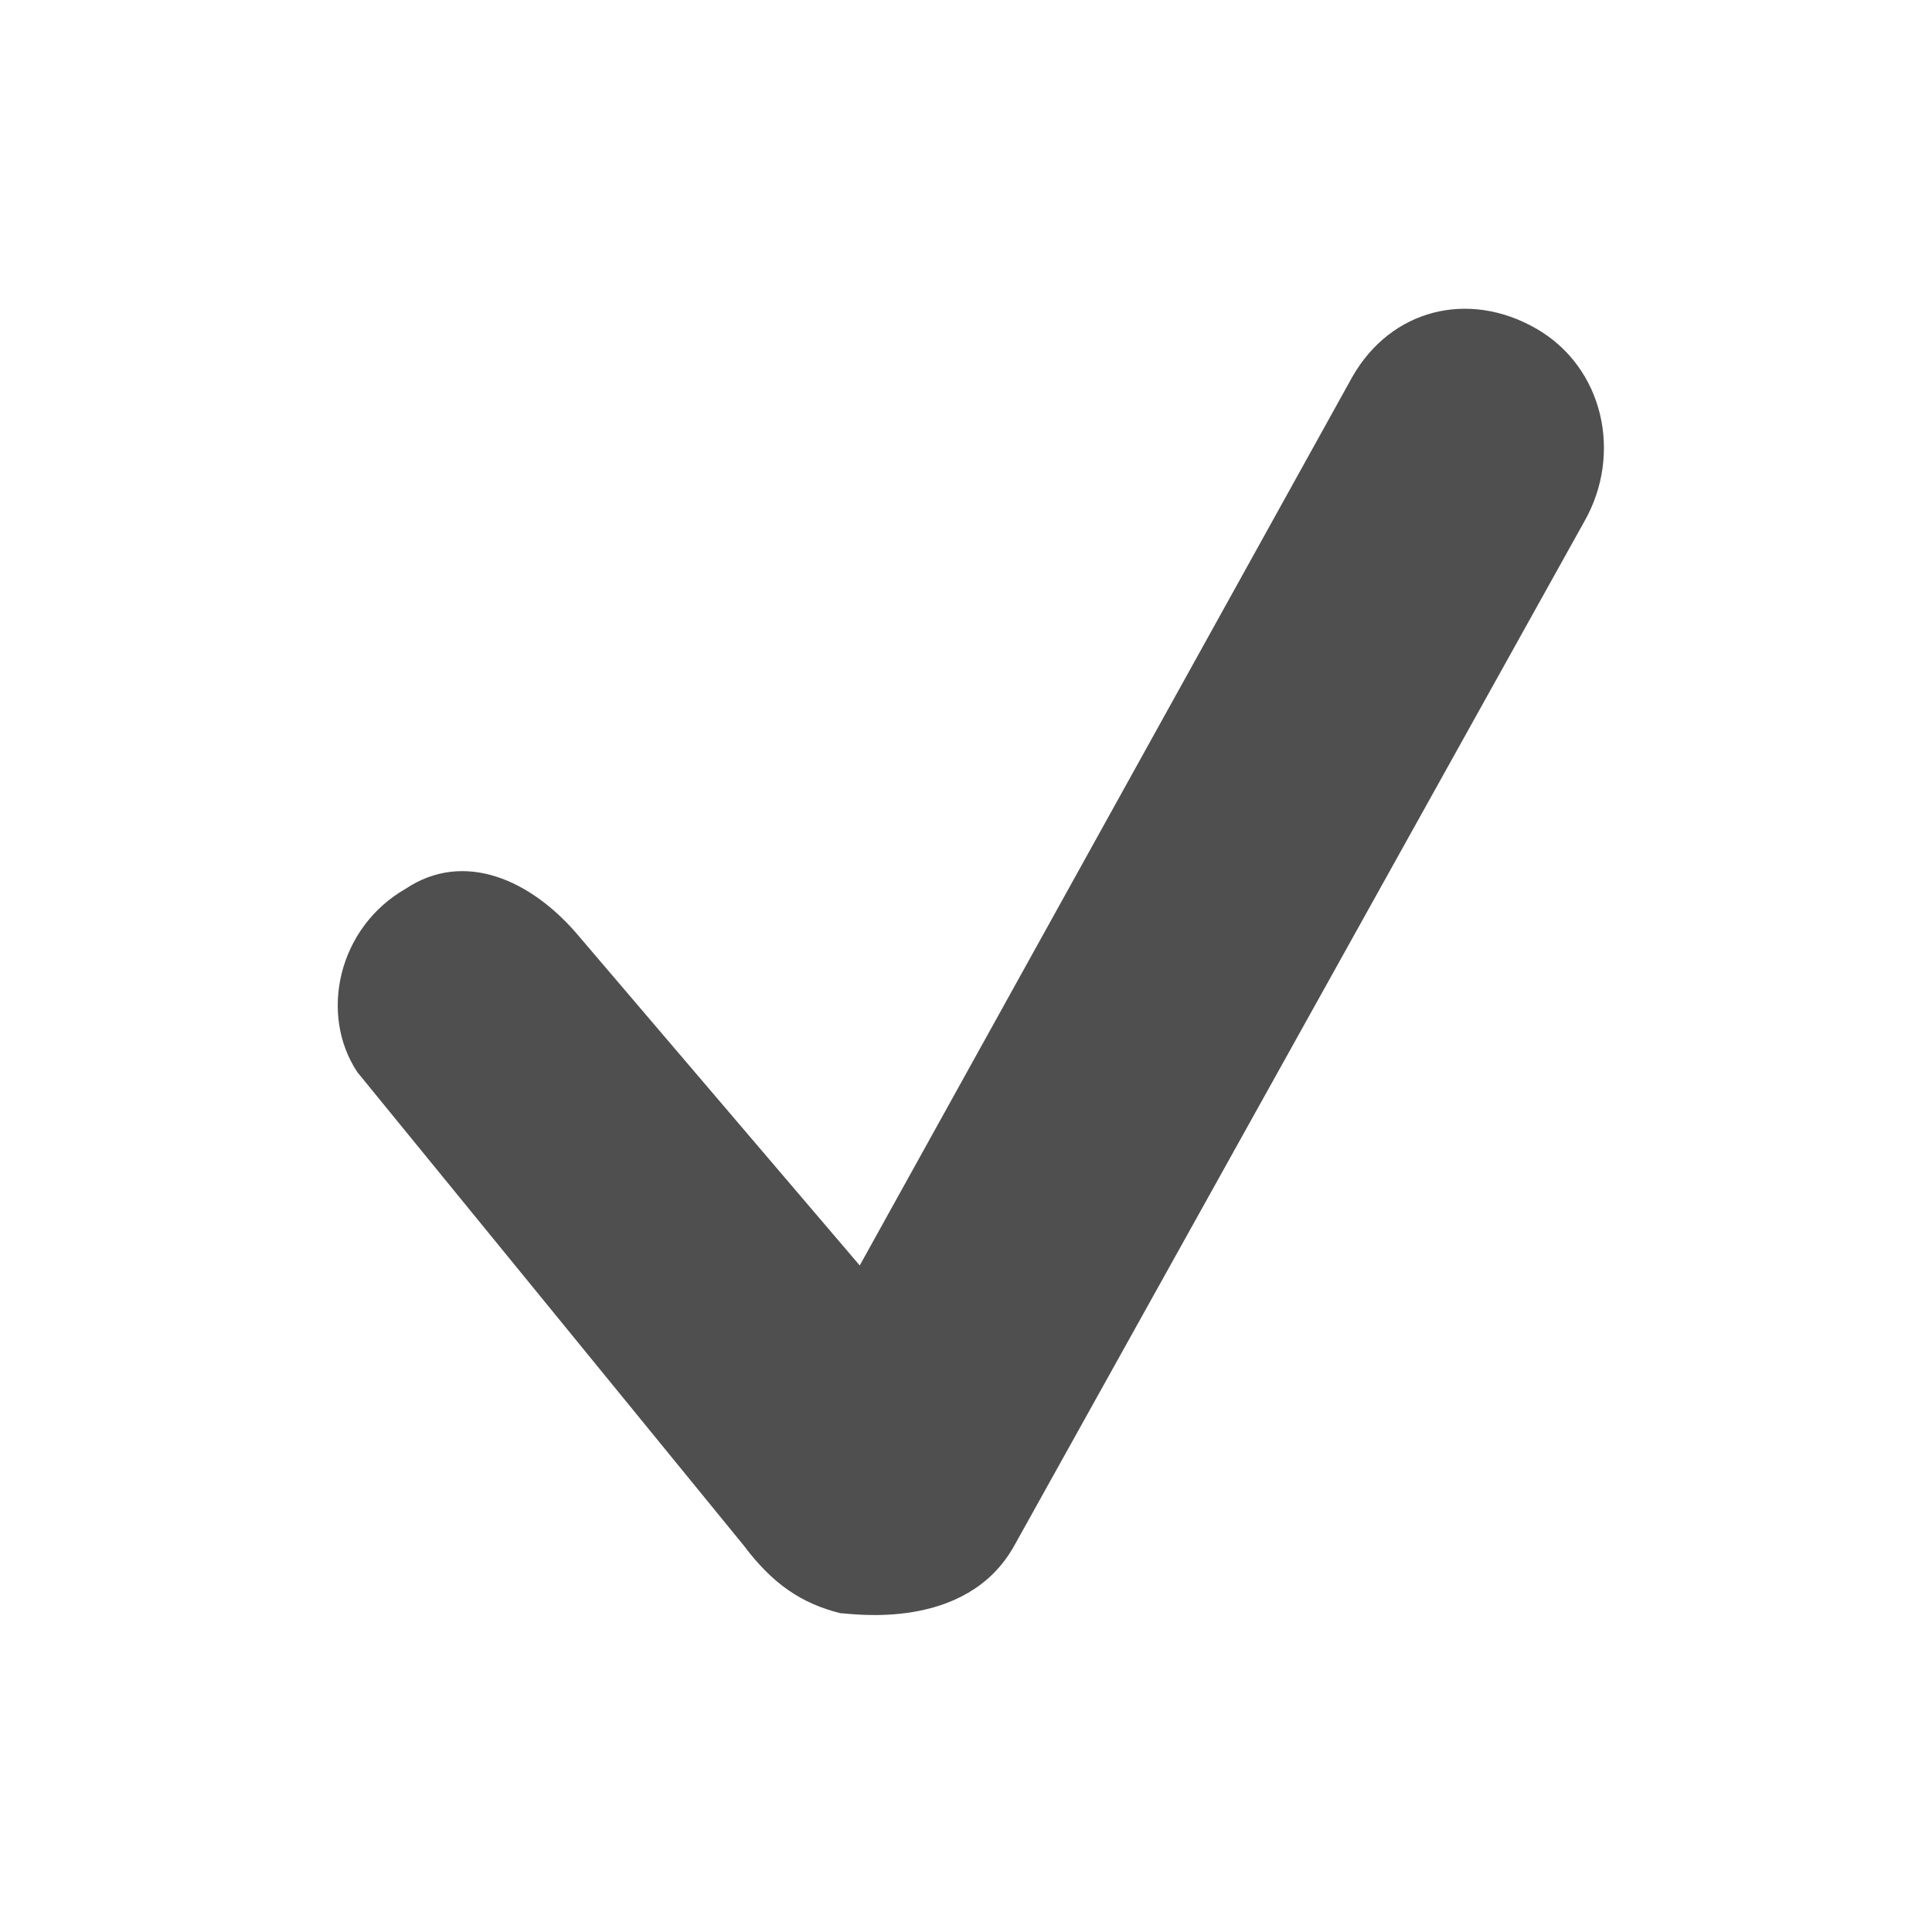
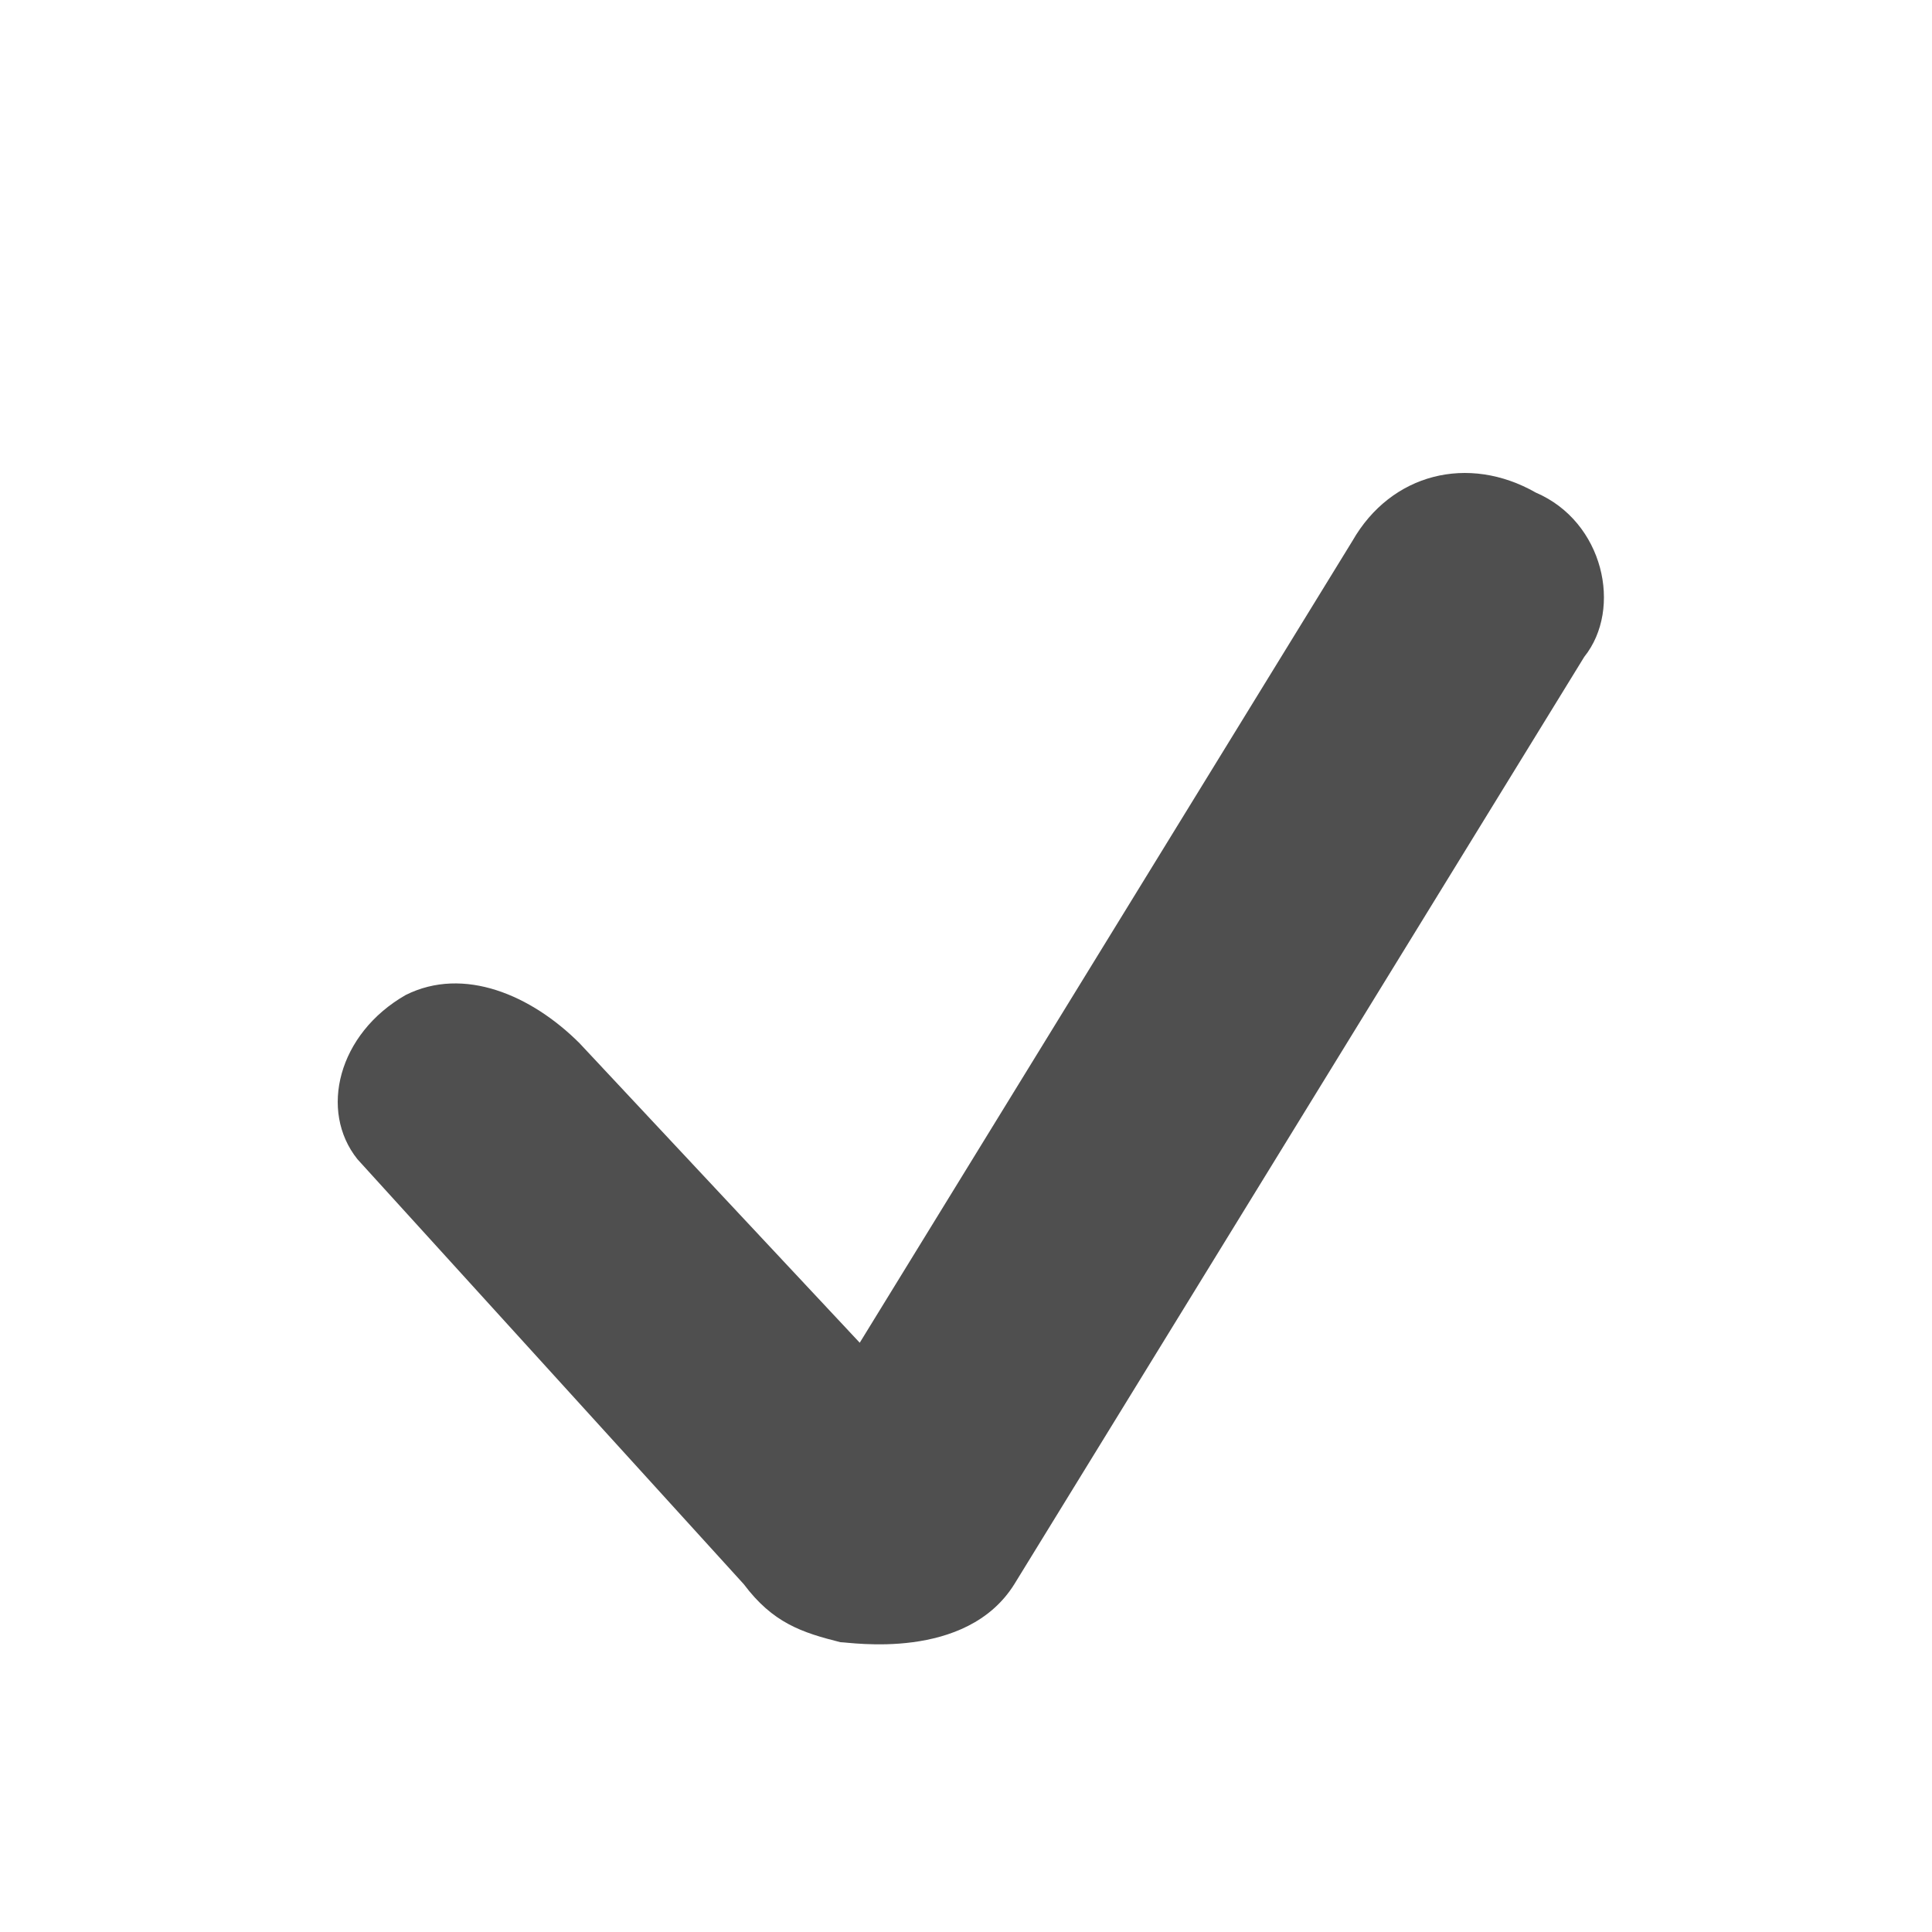
<svg xmlns="http://www.w3.org/2000/svg" version="1.1" id="Camada_1" x="0px" y="0px" viewBox="0 0 20 20" style="enable-background:new 0 0 20 20;" xml:space="preserve">
  <style type="text/css">
	.st0{fill:#4F4F4F;}
</style>
-   <path class="st0" d="M15.9,3.4C15.2,3,14.4,3.2,14,3.9l-5.1,9.2L6,9.7C5.5,9.1,4.8,8.8,4.2,9.2c-0.7,0.4-0.9,1.3-0.5,1.9l4,4.9  c0.3,0.4,0.6,0.6,1,0.7l0,0l0,0c0.1,0,1.3,0.2,1.8-0.7l5.9-10.6C16.8,4.7,16.6,3.8,15.9,3.4z" />
+   <path class="st0" d="M15.9,5.1c-0.7-0.4-1.5-0.2-1.9,0.5l-5.1,8.3L6,10.8c-0.5-0.5-1.2-0.8-1.8-0.5c-0.7,0.4-0.9,1.2-0.5,1.7l4,4.4  c0.3,0.4,0.6,0.5,1,0.6l0,0l0,0c0.1,0,1.3,0.2,1.8-0.6l5.9-9.6C16.8,6.3,16.6,5.4,15.9,5.1z" />
</svg>
